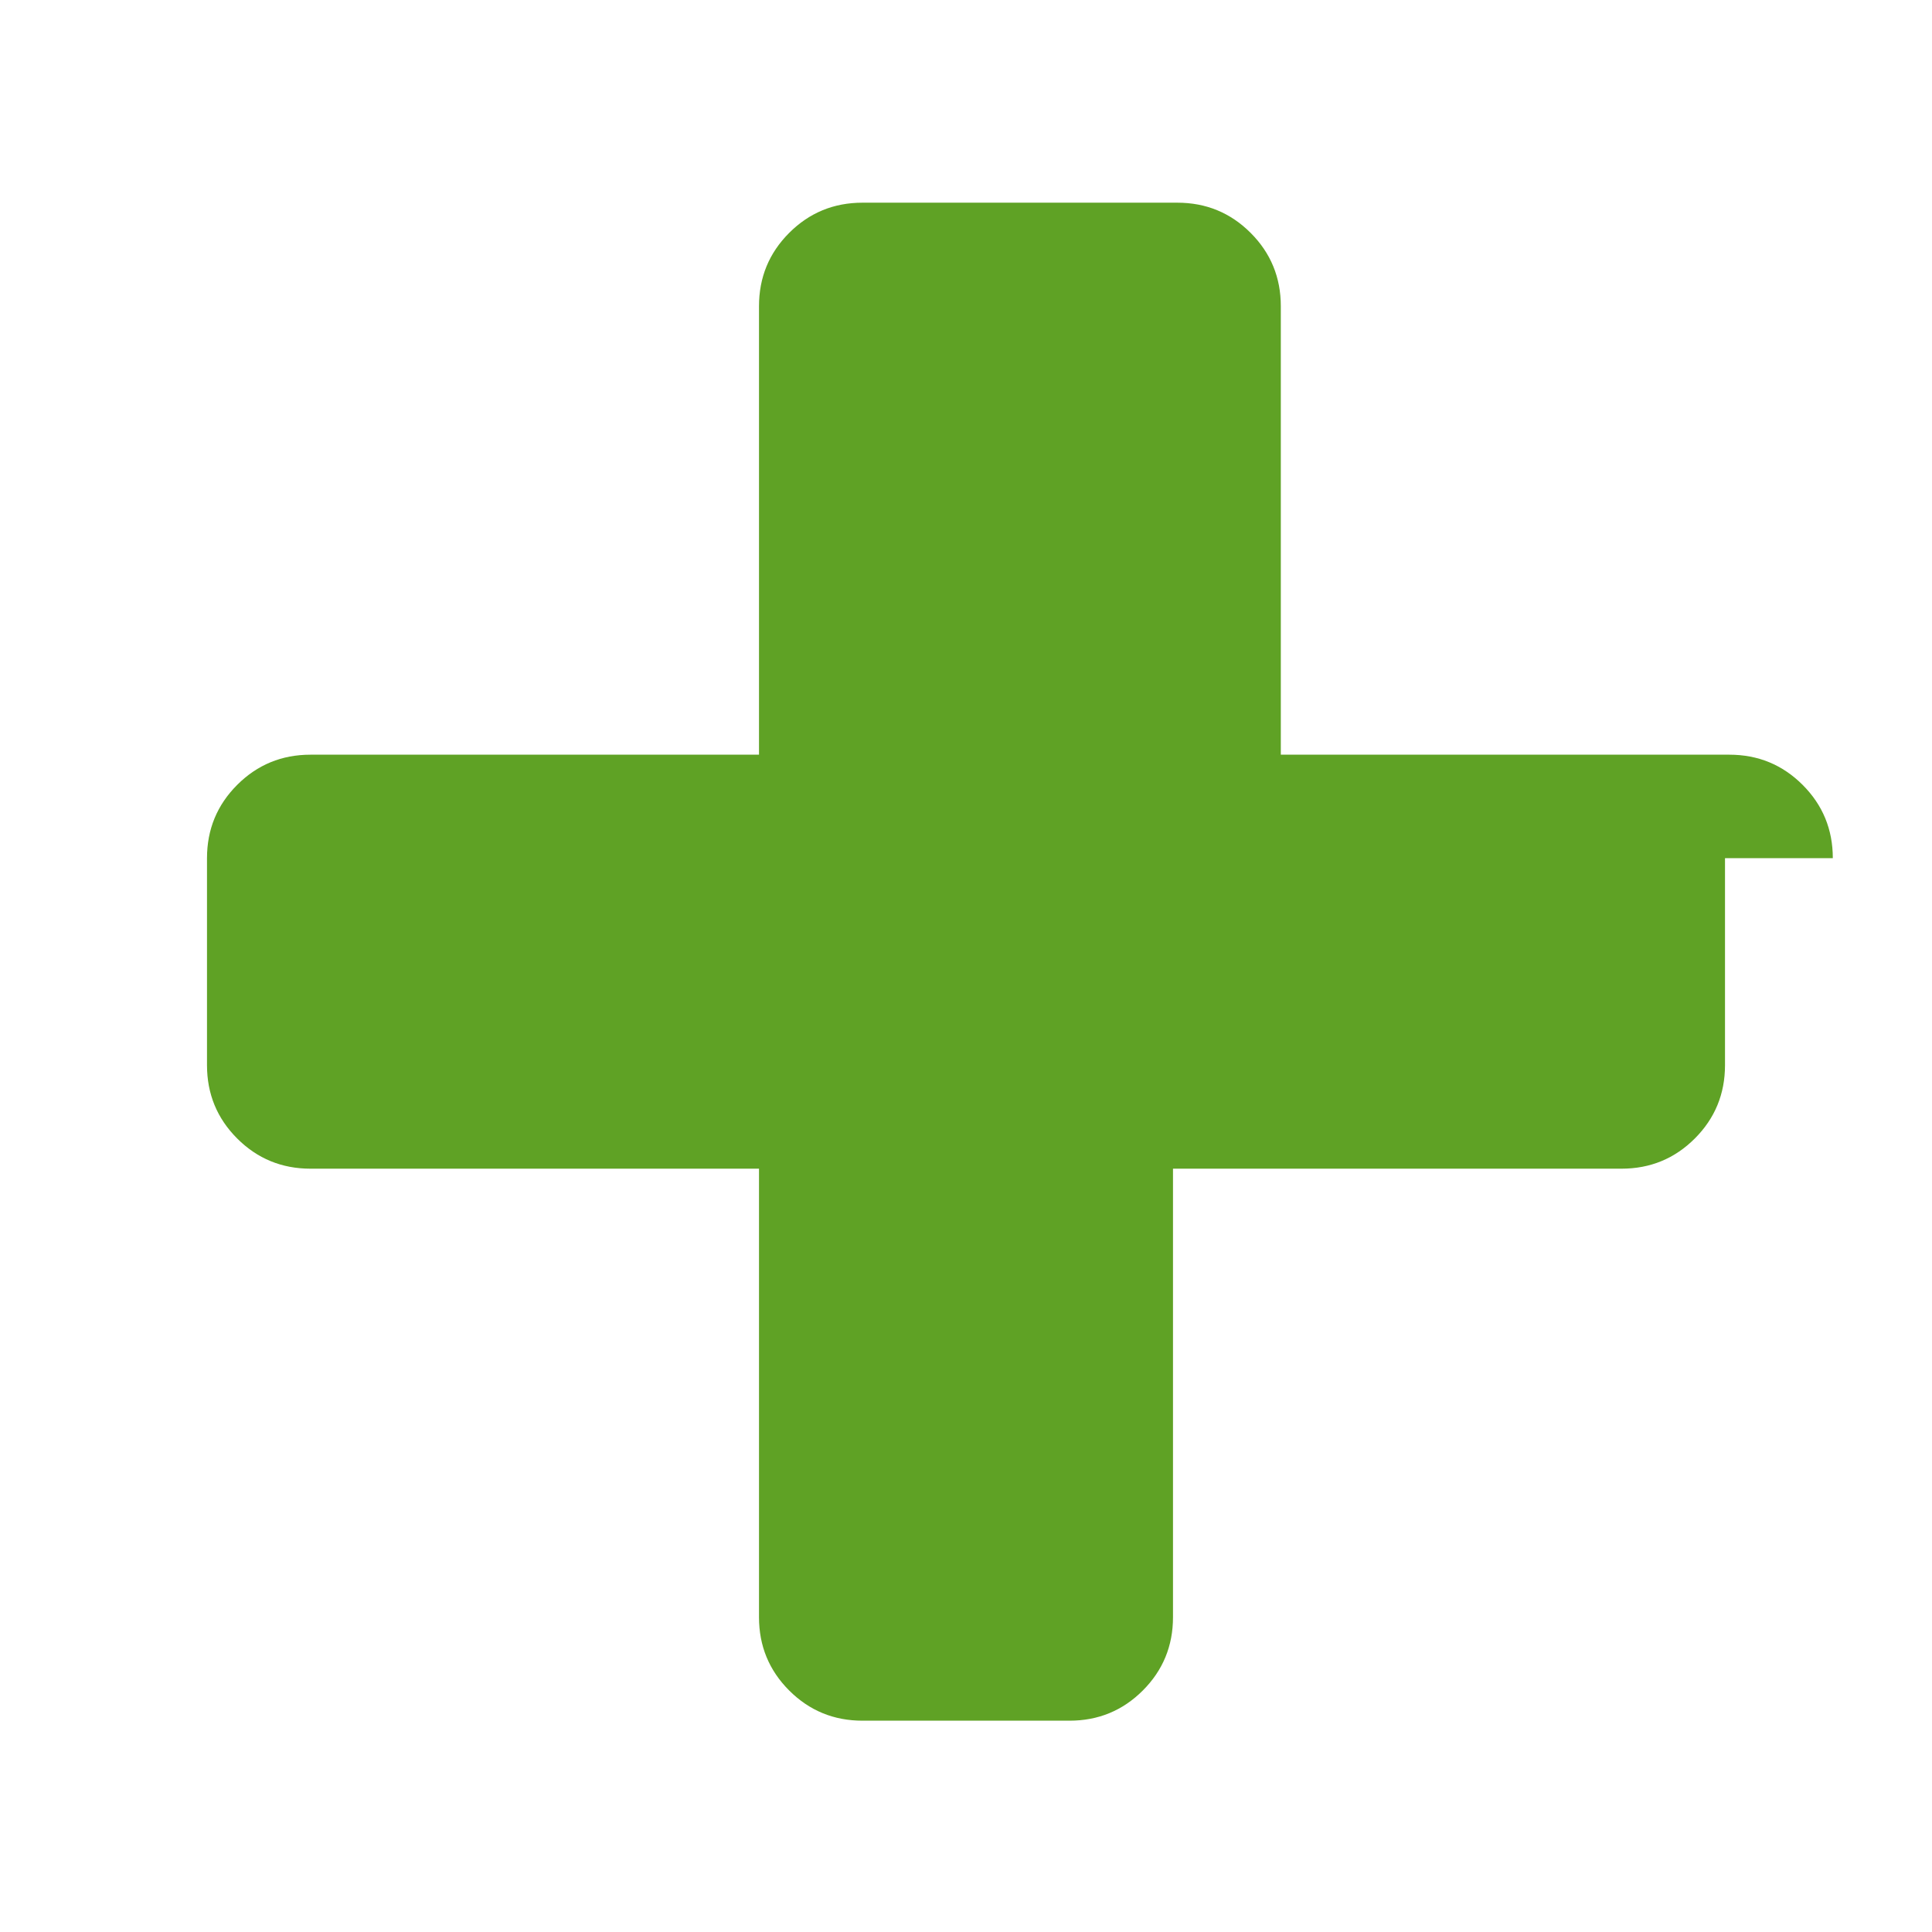
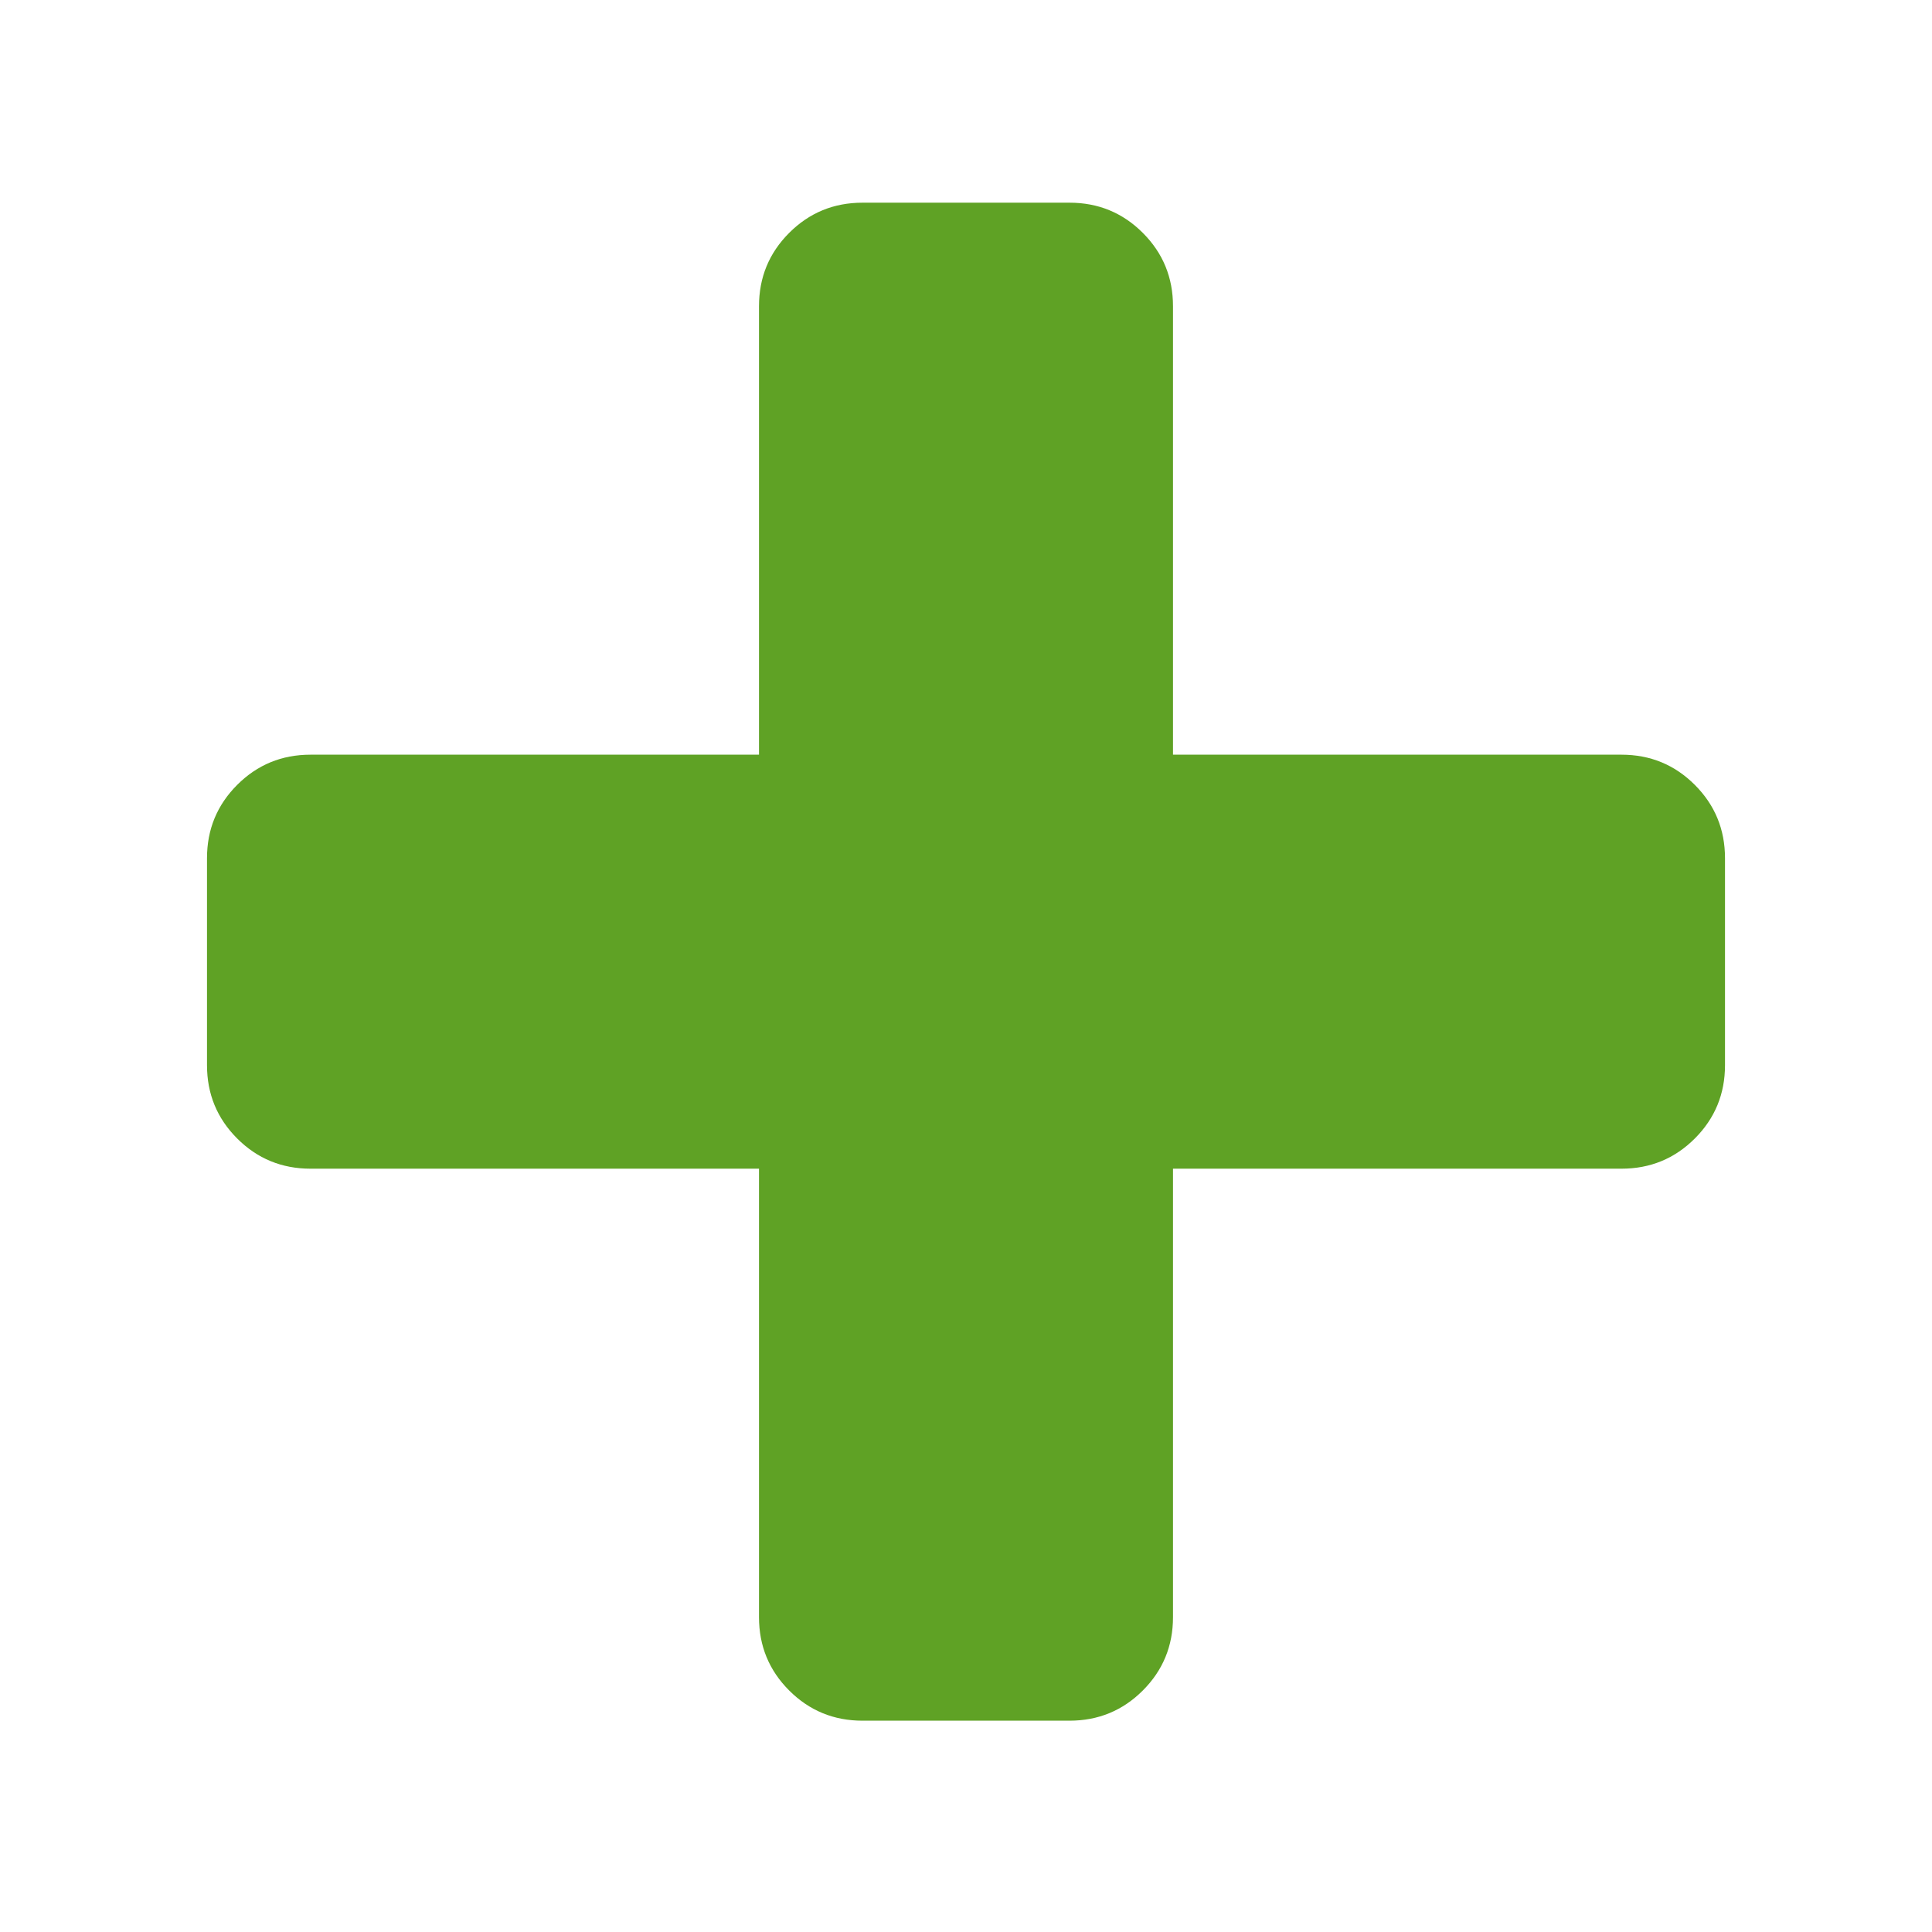
<svg xmlns="http://www.w3.org/2000/svg" width="13" height="13" viewBox="0 0 1792 1792">
-   <path fill="#5fa225" d="M1600 796v192q0 40-28 68t-68 28h-416v416q0 40-28 68t-68 28h-192q-40 0-68-28t-28-68v-416h-416q-40 0-68-28t-28-68v-192q0-40 28-68t68-28h416v-416q0-40 28-68t68-28h292q40 0 68 28t28 68v416h416q40 0 68 28t28 68z" />
+   <path fill="#5fa225" d="M1600 796v192q0 40-28 68t-68 28h-416v416q0 40-28 68t-68 28h-192q-40 0-68-28t-28-68v-416h-416q-40 0-68-28t-28-68v-192q0-40 28-68t68-28h416v-416q0-40 28-68t68-28h192q40 0 68 28t28 68v416h416q40 0 68 28t28 68z" />
</svg>
